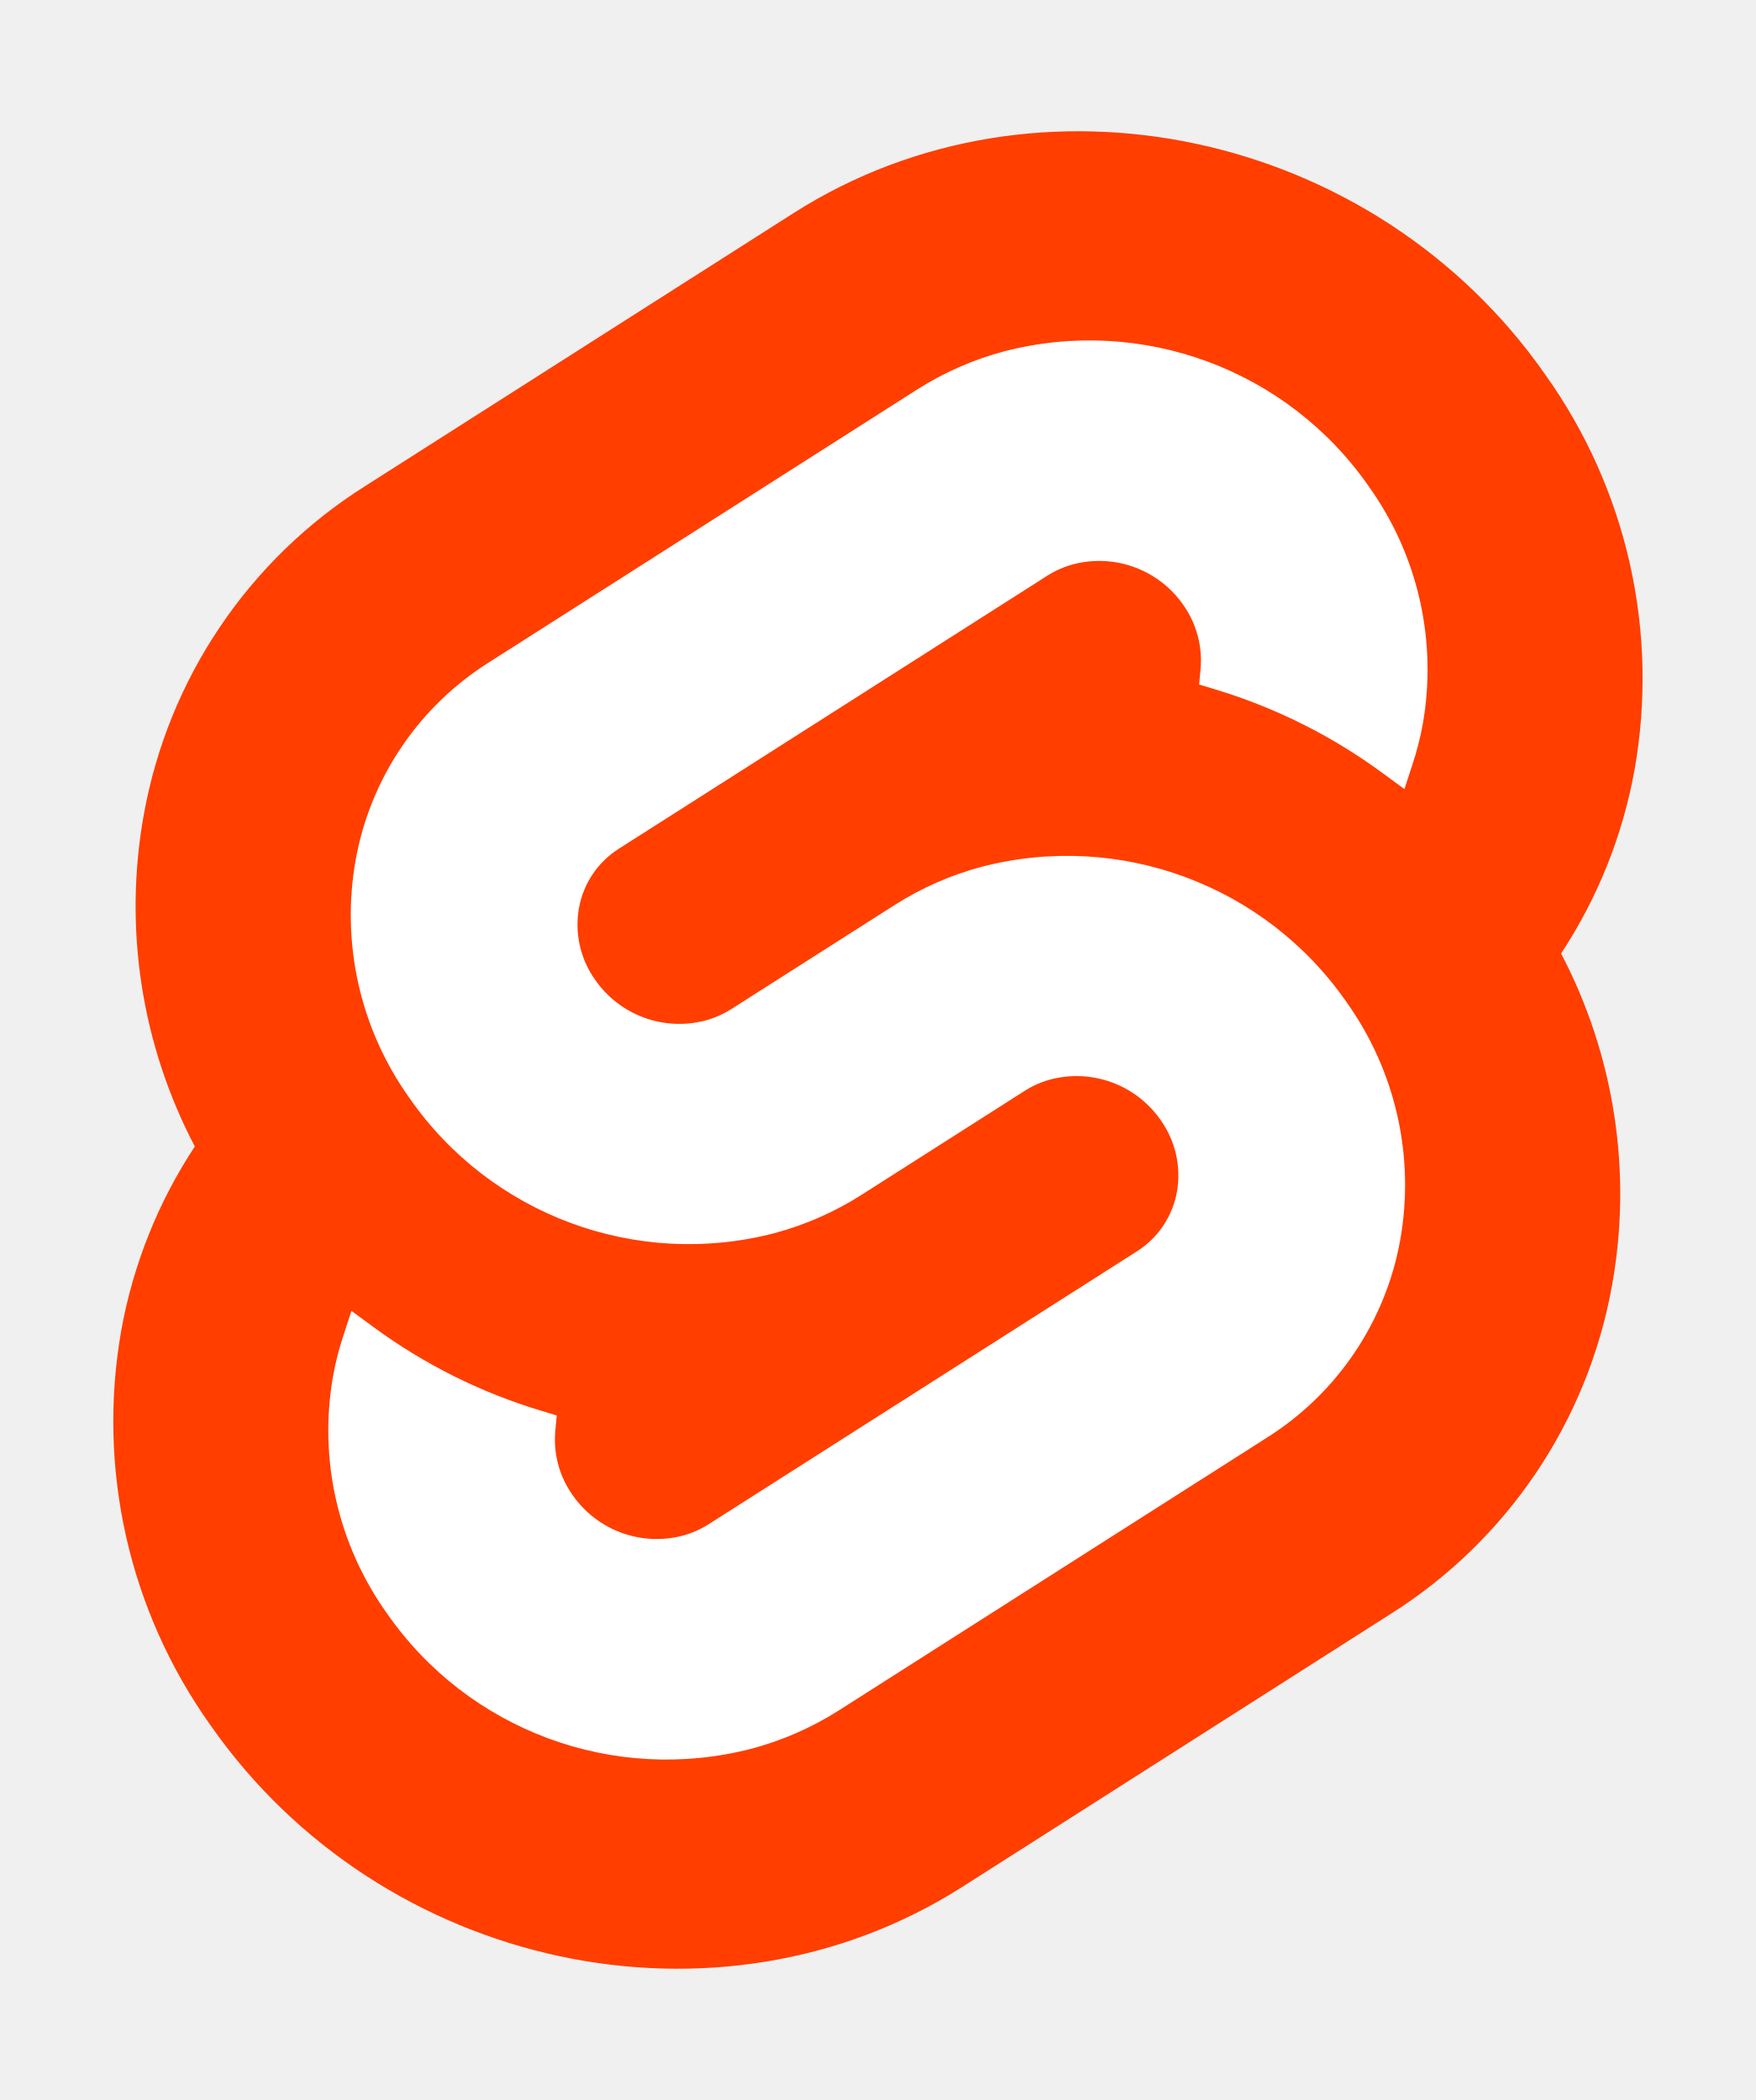
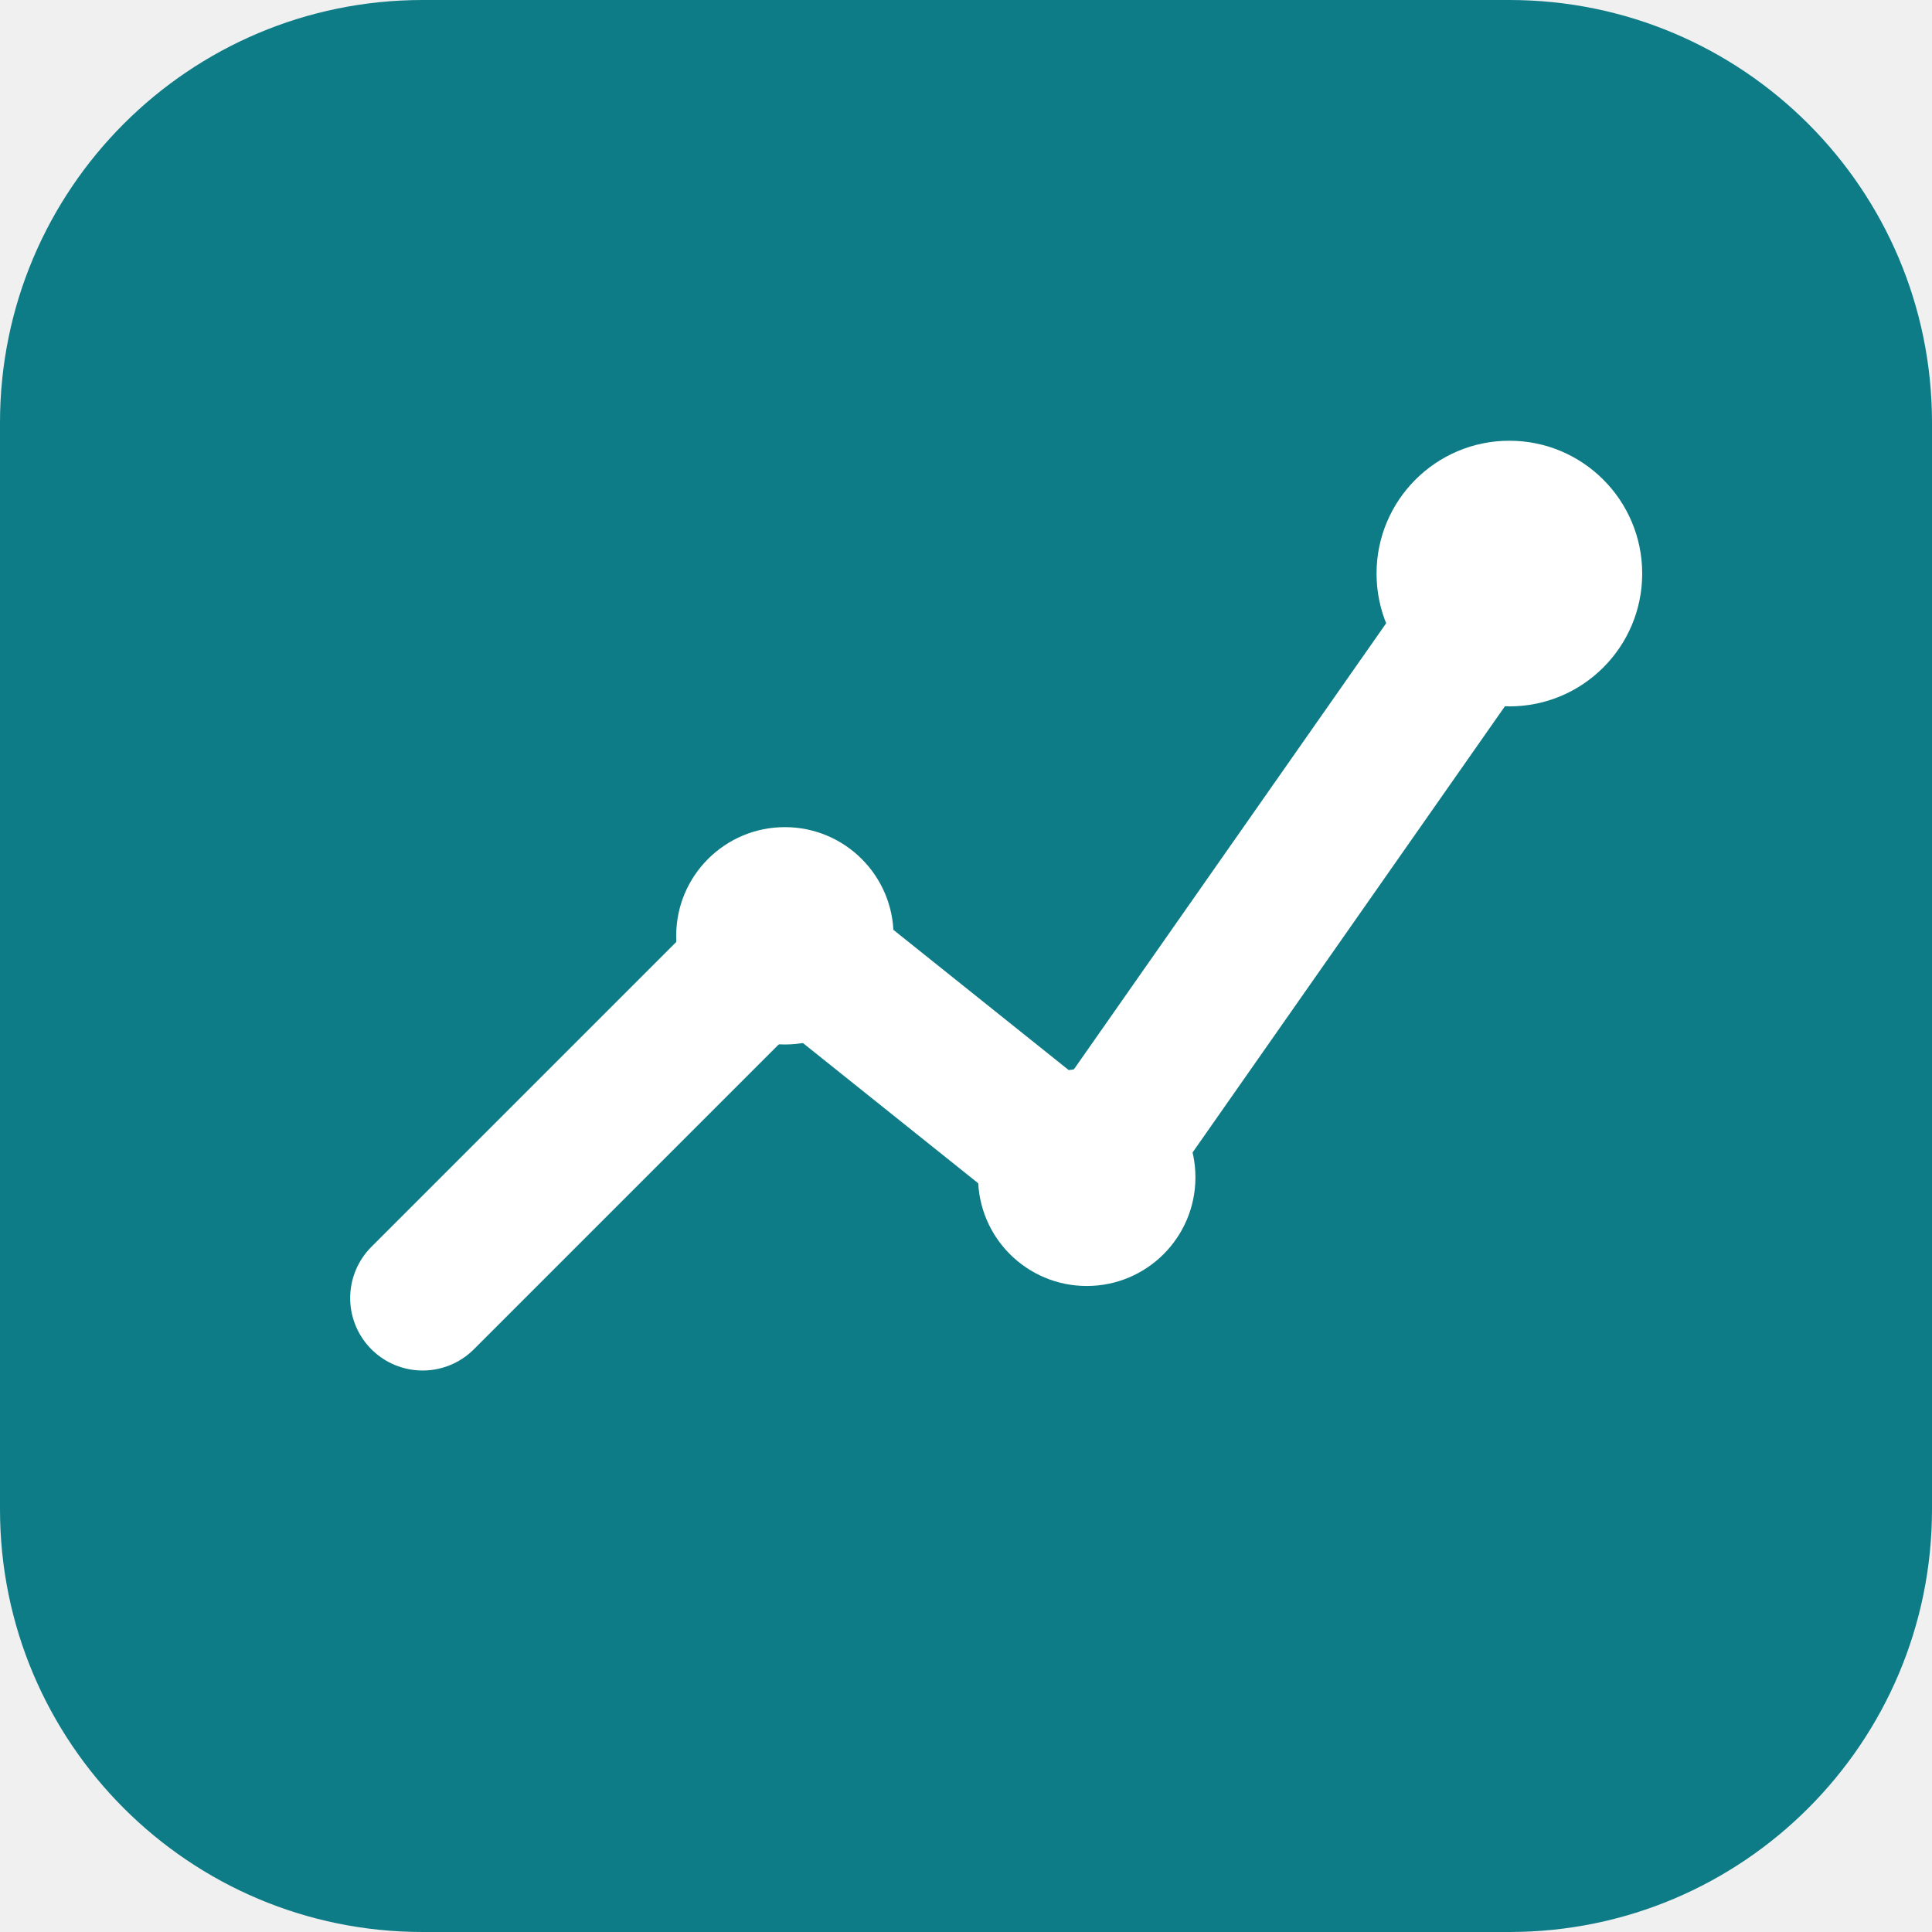
- <svg xmlns="http://www.w3.org/2000/svg" width="107" height="128" viewBox="0 0 107 128">
-   <path d="M94.157 22.819c-10.4-14.885-30.94-19.297-45.792-9.835L22.282 29.608A29.92 29.92 0 0 0 8.764 49.65a31.5 31.5 0 0 0 3.108 20.231 30 30 0 0 0-4.477 11.183 31.9 31.9 0 0 0 5.448 24.116c10.402 14.887 30.942 19.297 45.791 9.835l26.083-16.624A29.92 29.92 0 0 0 98.235 78.35a31.53 31.53 0 0 0-3.105-20.232 30 30 0 0 0 4.474-11.182 31.88 31.88 0 0 0-5.447-24.116" style="fill:#ff3e00" />
-   <path d="M45.817 106.582a20.72 20.72 0 0 1-22.237-8.243 19.17 19.17 0 0 1-3.277-14.503 18 18 0 0 1 .624-2.435l.49-1.498 1.337.981a33.6 33.6 0 0 0 10.203 5.098l.97.294-.09.968a5.85 5.85 0 0 0 1.052 3.878 6.24 6.24 0 0 0 6.695 2.485 5.8 5.8 0 0 0 1.603-.704L69.27 76.28a5.43 5.43 0 0 0 2.45-3.631 5.8 5.8 0 0 0-.987-4.371 6.24 6.24 0 0 0-6.698-2.487 5.7 5.7 0 0 0-1.6.704l-9.953 6.345a19 19 0 0 1-5.296 2.326 20.72 20.72 0 0 1-22.237-8.243 19.17 19.17 0 0 1-3.277-14.502 17.99 17.99 0 0 1 8.13-12.052l26.081-16.623a19 19 0 0 1 5.3-2.329 20.72 20.72 0 0 1 22.237 8.243 19.17 19.17 0 0 1 3.277 14.503 18 18 0 0 1-.624 2.435l-.49 1.498-1.337-.98a33.6 33.6 0 0 0-10.203-5.1l-.97-.294.09-.968a5.86 5.86 0 0 0-1.052-3.878 6.24 6.24 0 0 0-6.696-2.485 5.8 5.8 0 0 0-1.602.704L37.73 51.72a5.42 5.42 0 0 0-2.449 3.63 5.79 5.79 0 0 0 .986 4.372 6.24 6.24 0 0 0 6.698 2.486 5.8 5.8 0 0 0 1.602-.704l9.952-6.342a19 19 0 0 1 5.295-2.328 20.72 20.72 0 0 1 22.237 8.242 19.17 19.17 0 0 1 3.277 14.503 18 18 0 0 1-8.13 12.053l-26.081 16.622a19 19 0 0 1-5.3 2.328" style="fill:#fff" />
+ <svg xmlns="http://www.w3.org/2000/svg" viewBox="0 0 32 32" width="32" height="32">
+   <rect width="32" height="32" rx="7" fill="#0e7c86" />
+   <path d="M7 21.5 L13 15.5 L18 19.5 L25 9.5" fill="none" stroke="#ffffff" stroke-width="2.4" stroke-linecap="round" stroke-linejoin="round" />
+   <circle cx="13" cy="15.5" r="1.8" fill="#ffffff" />
+   <circle cx="18" cy="19.5" r="1.8" fill="#ffffff" />
+   <circle cx="25" cy="9.5" r="2.2" fill="#ffffff" />
</svg>
